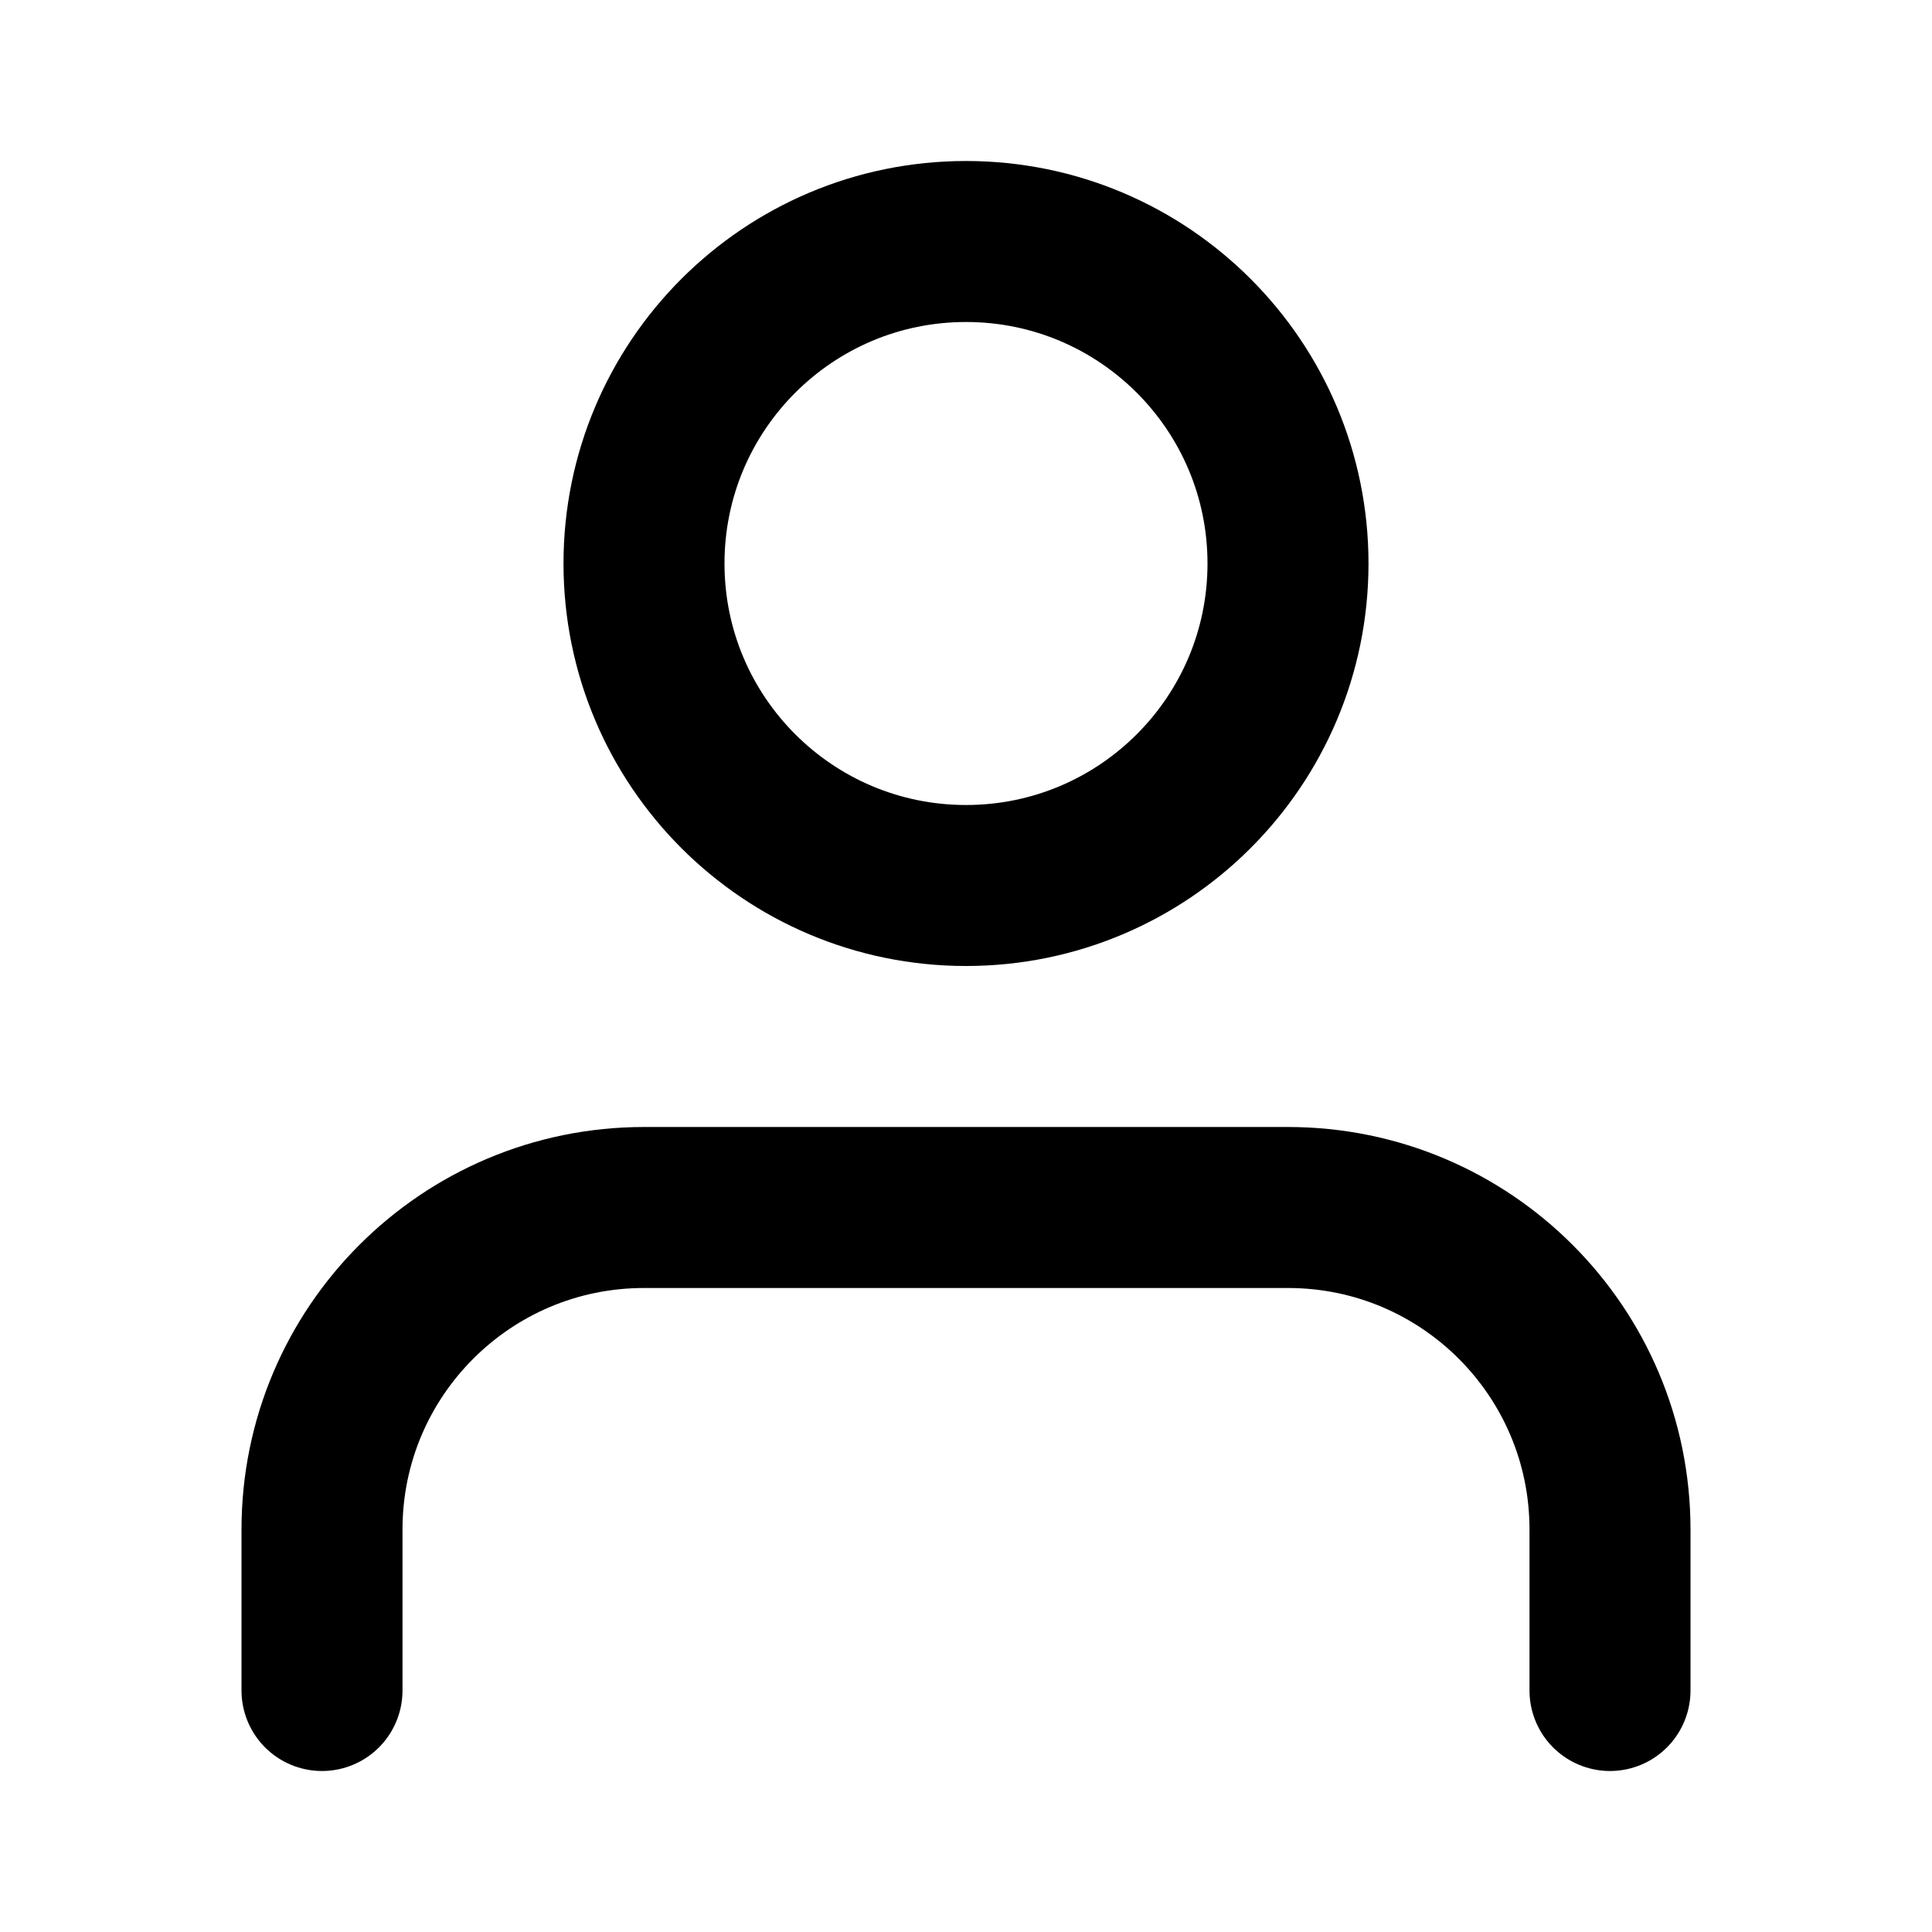
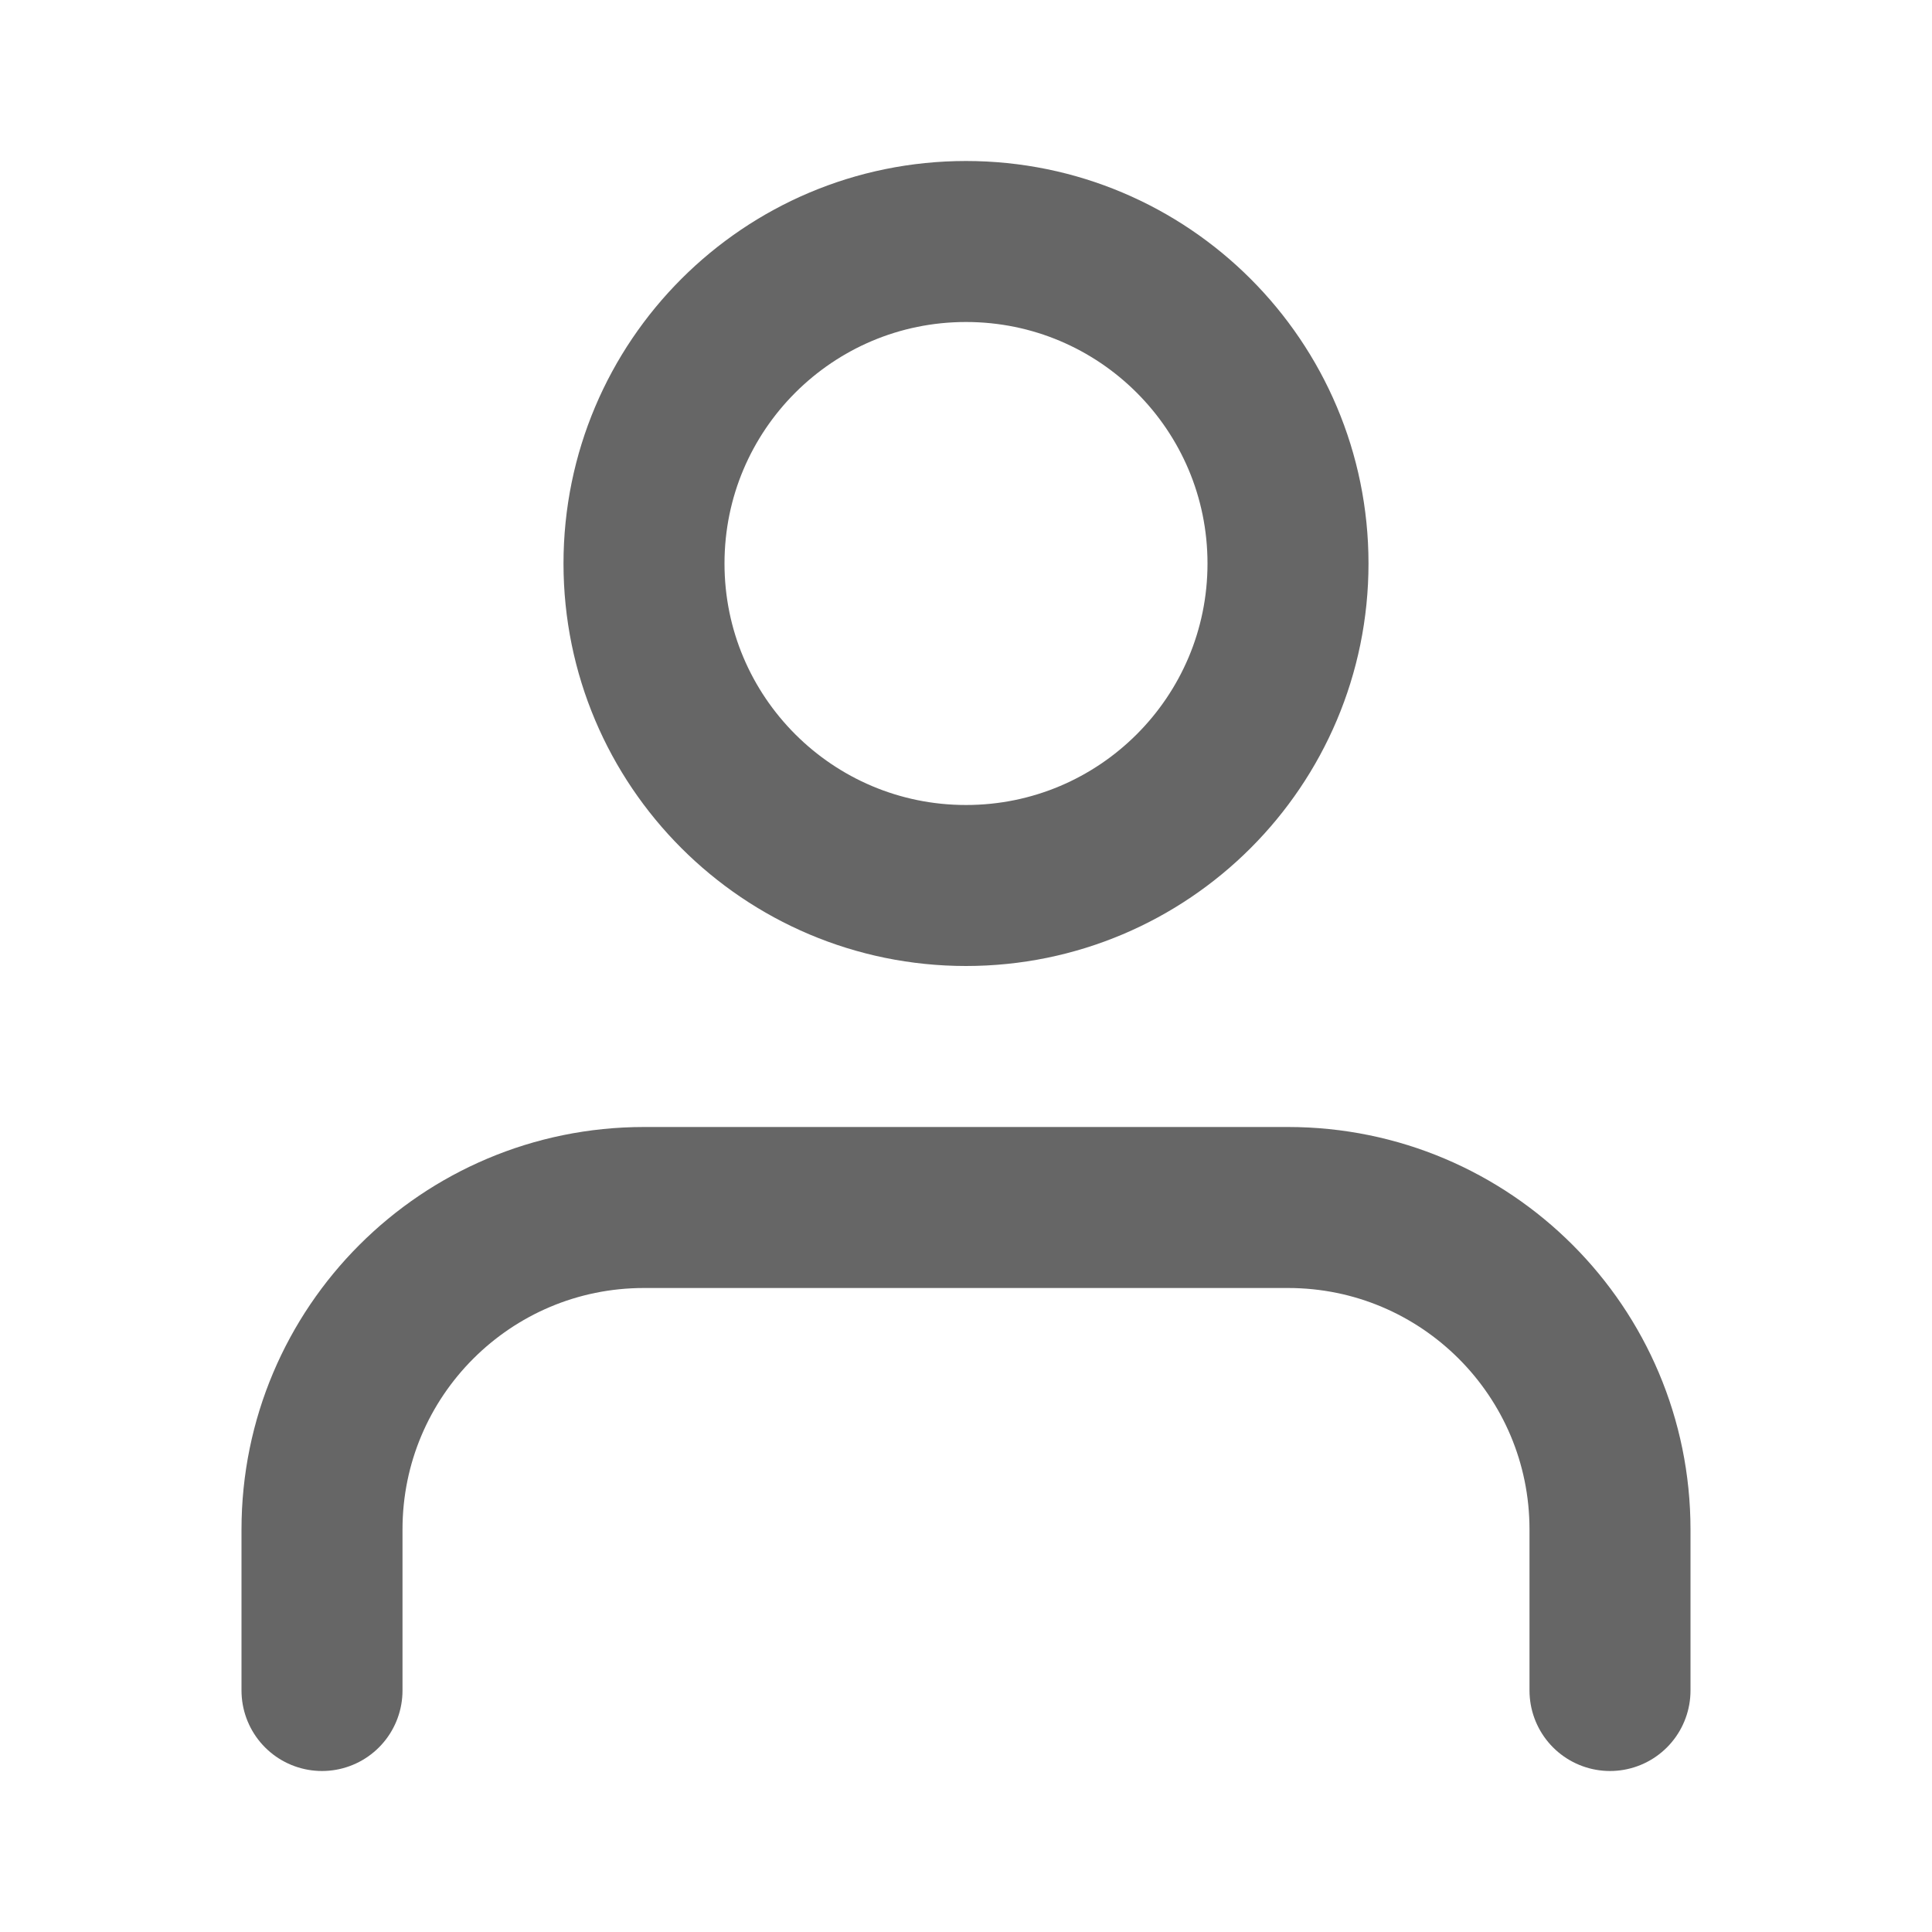
- <svg xmlns="http://www.w3.org/2000/svg" width="24" height="24" viewBox="0 0 24 24" fill="none" stroke="currentColor" stroke-width="2" stroke-linecap="round" stroke-linejoin="round" class="feather feather-user">
+ <svg xmlns="http://www.w3.org/2000/svg" width="24" height="24" viewBox="0 0 24 24" fill="none" stroke="#666" stroke-width="2" stroke-linecap="round" stroke-linejoin="round" class="feather feather-user">
  <path d="M20 21v-2a4 4 0 0 0-4-4H8a4 4 0 0 0-4 4v2" />
  <circle cx="12" cy="7" r="4" />
</svg>
